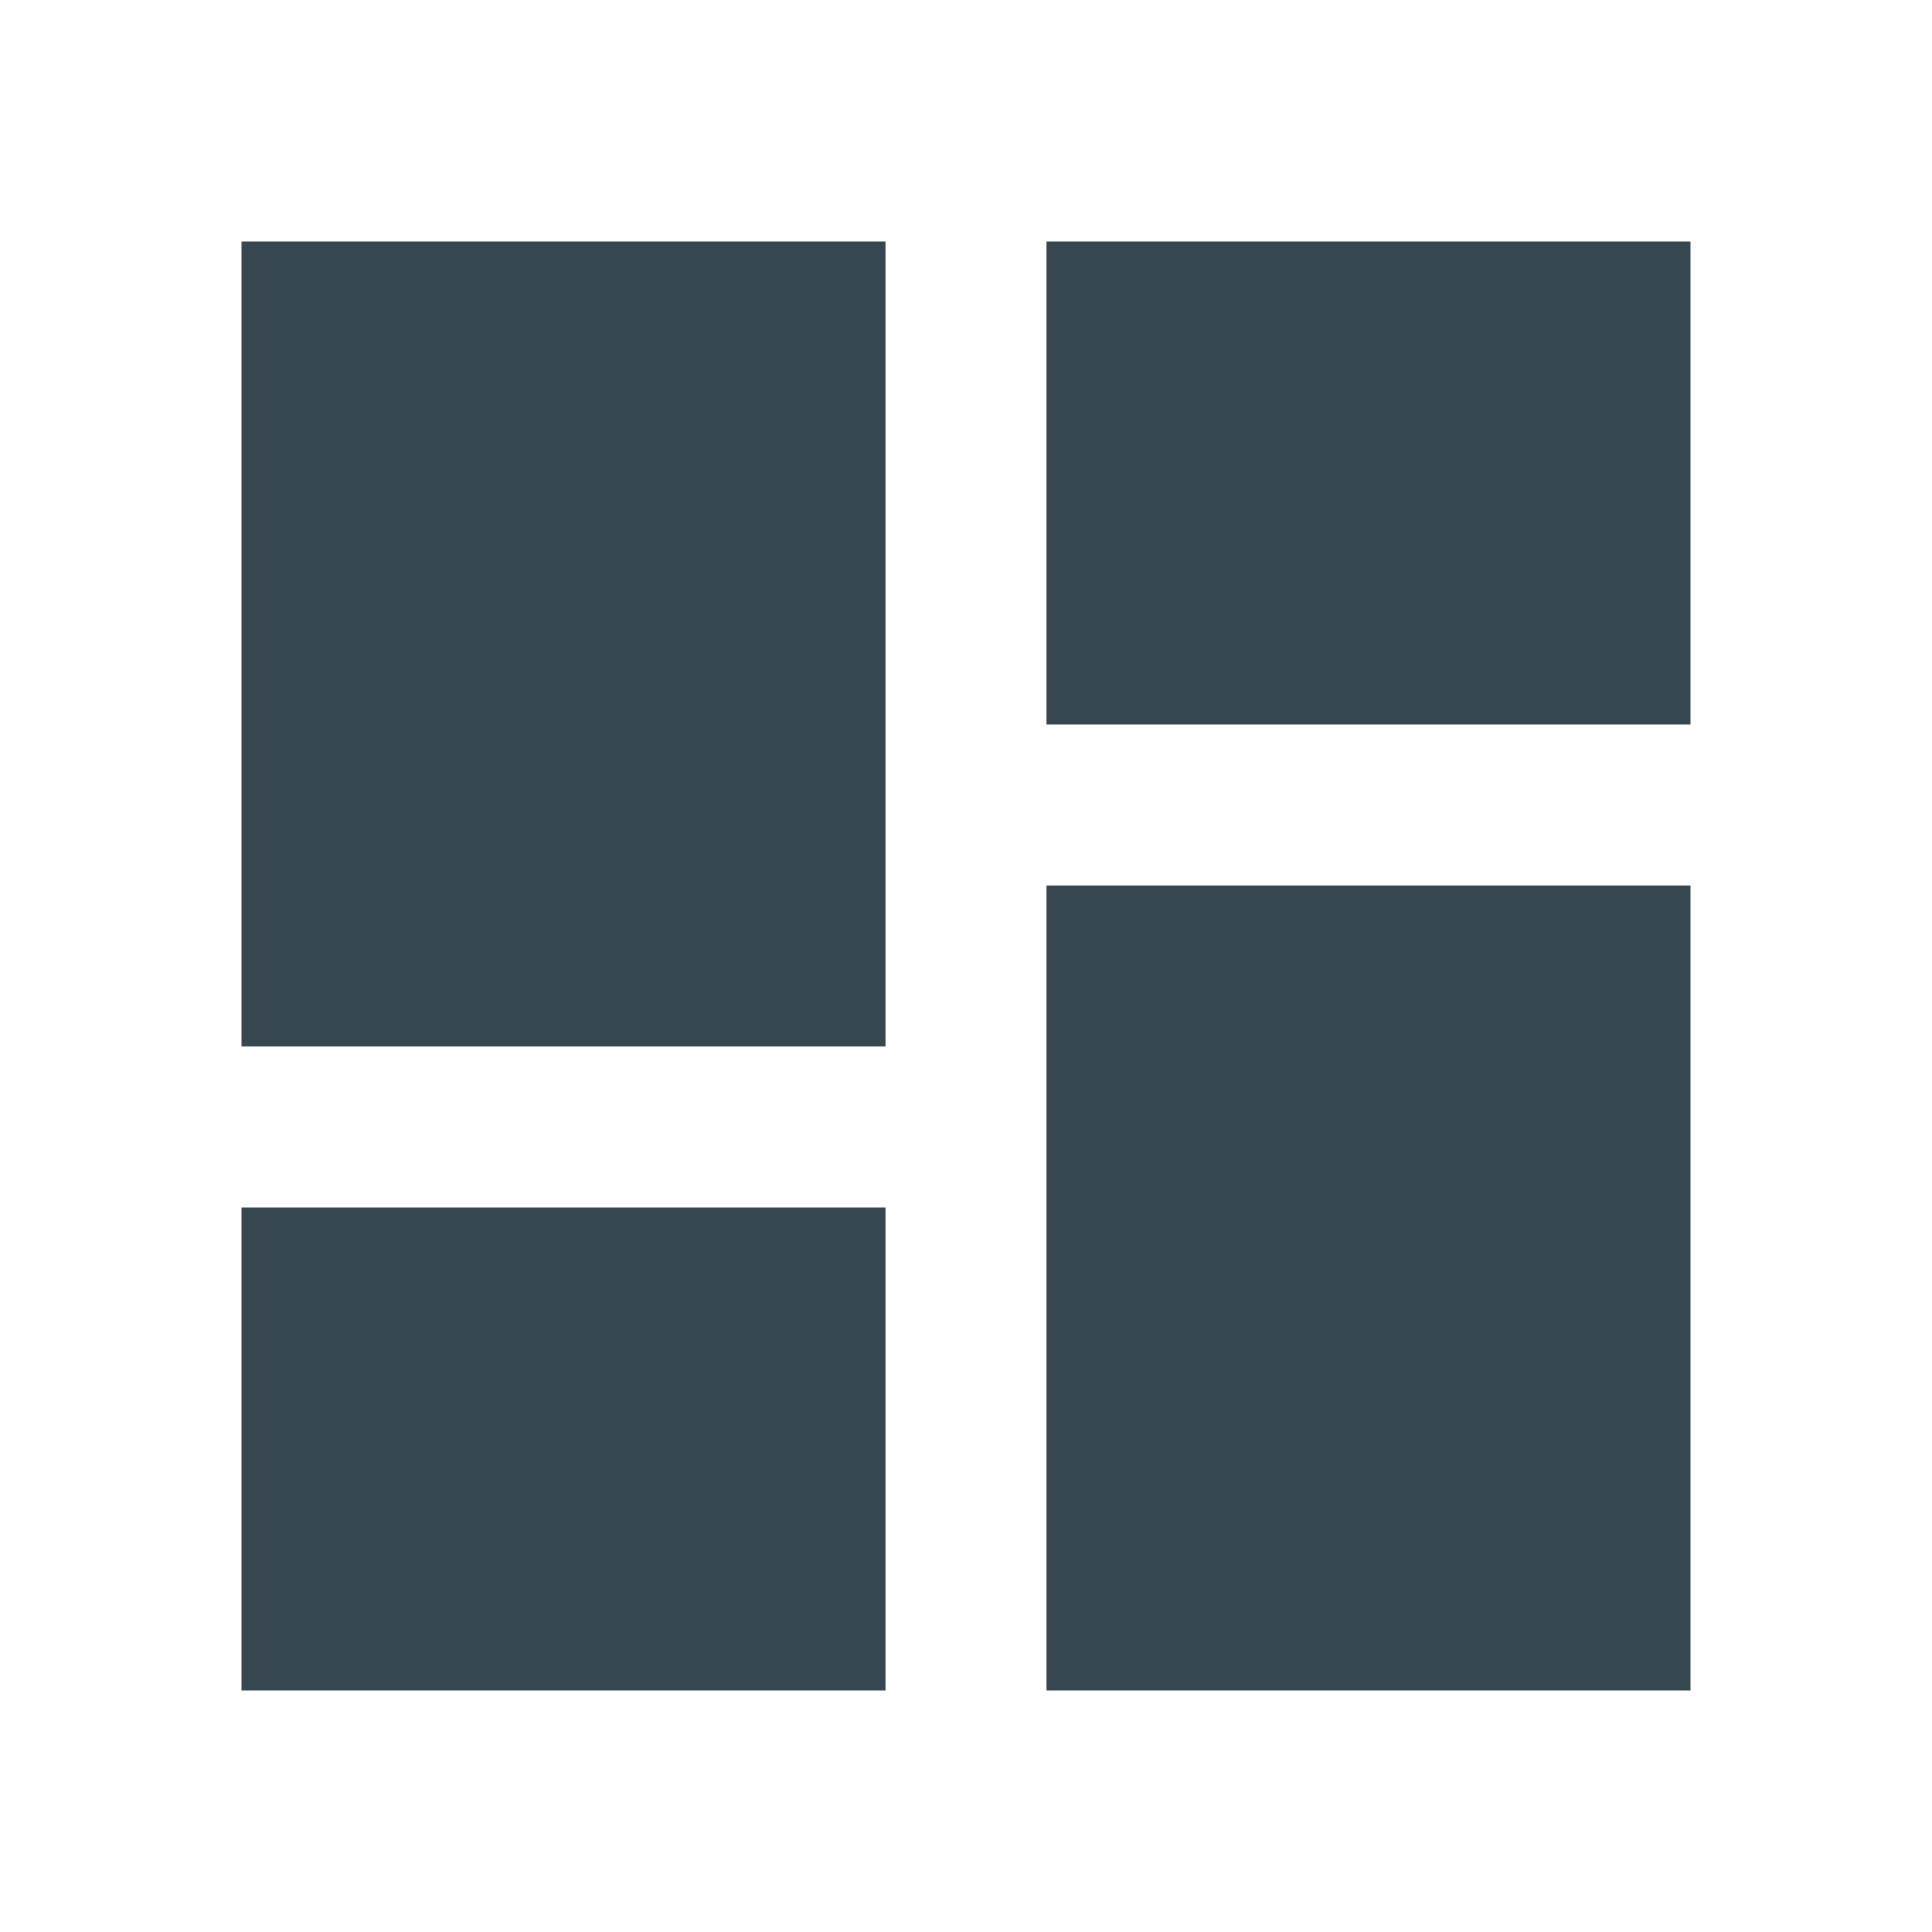
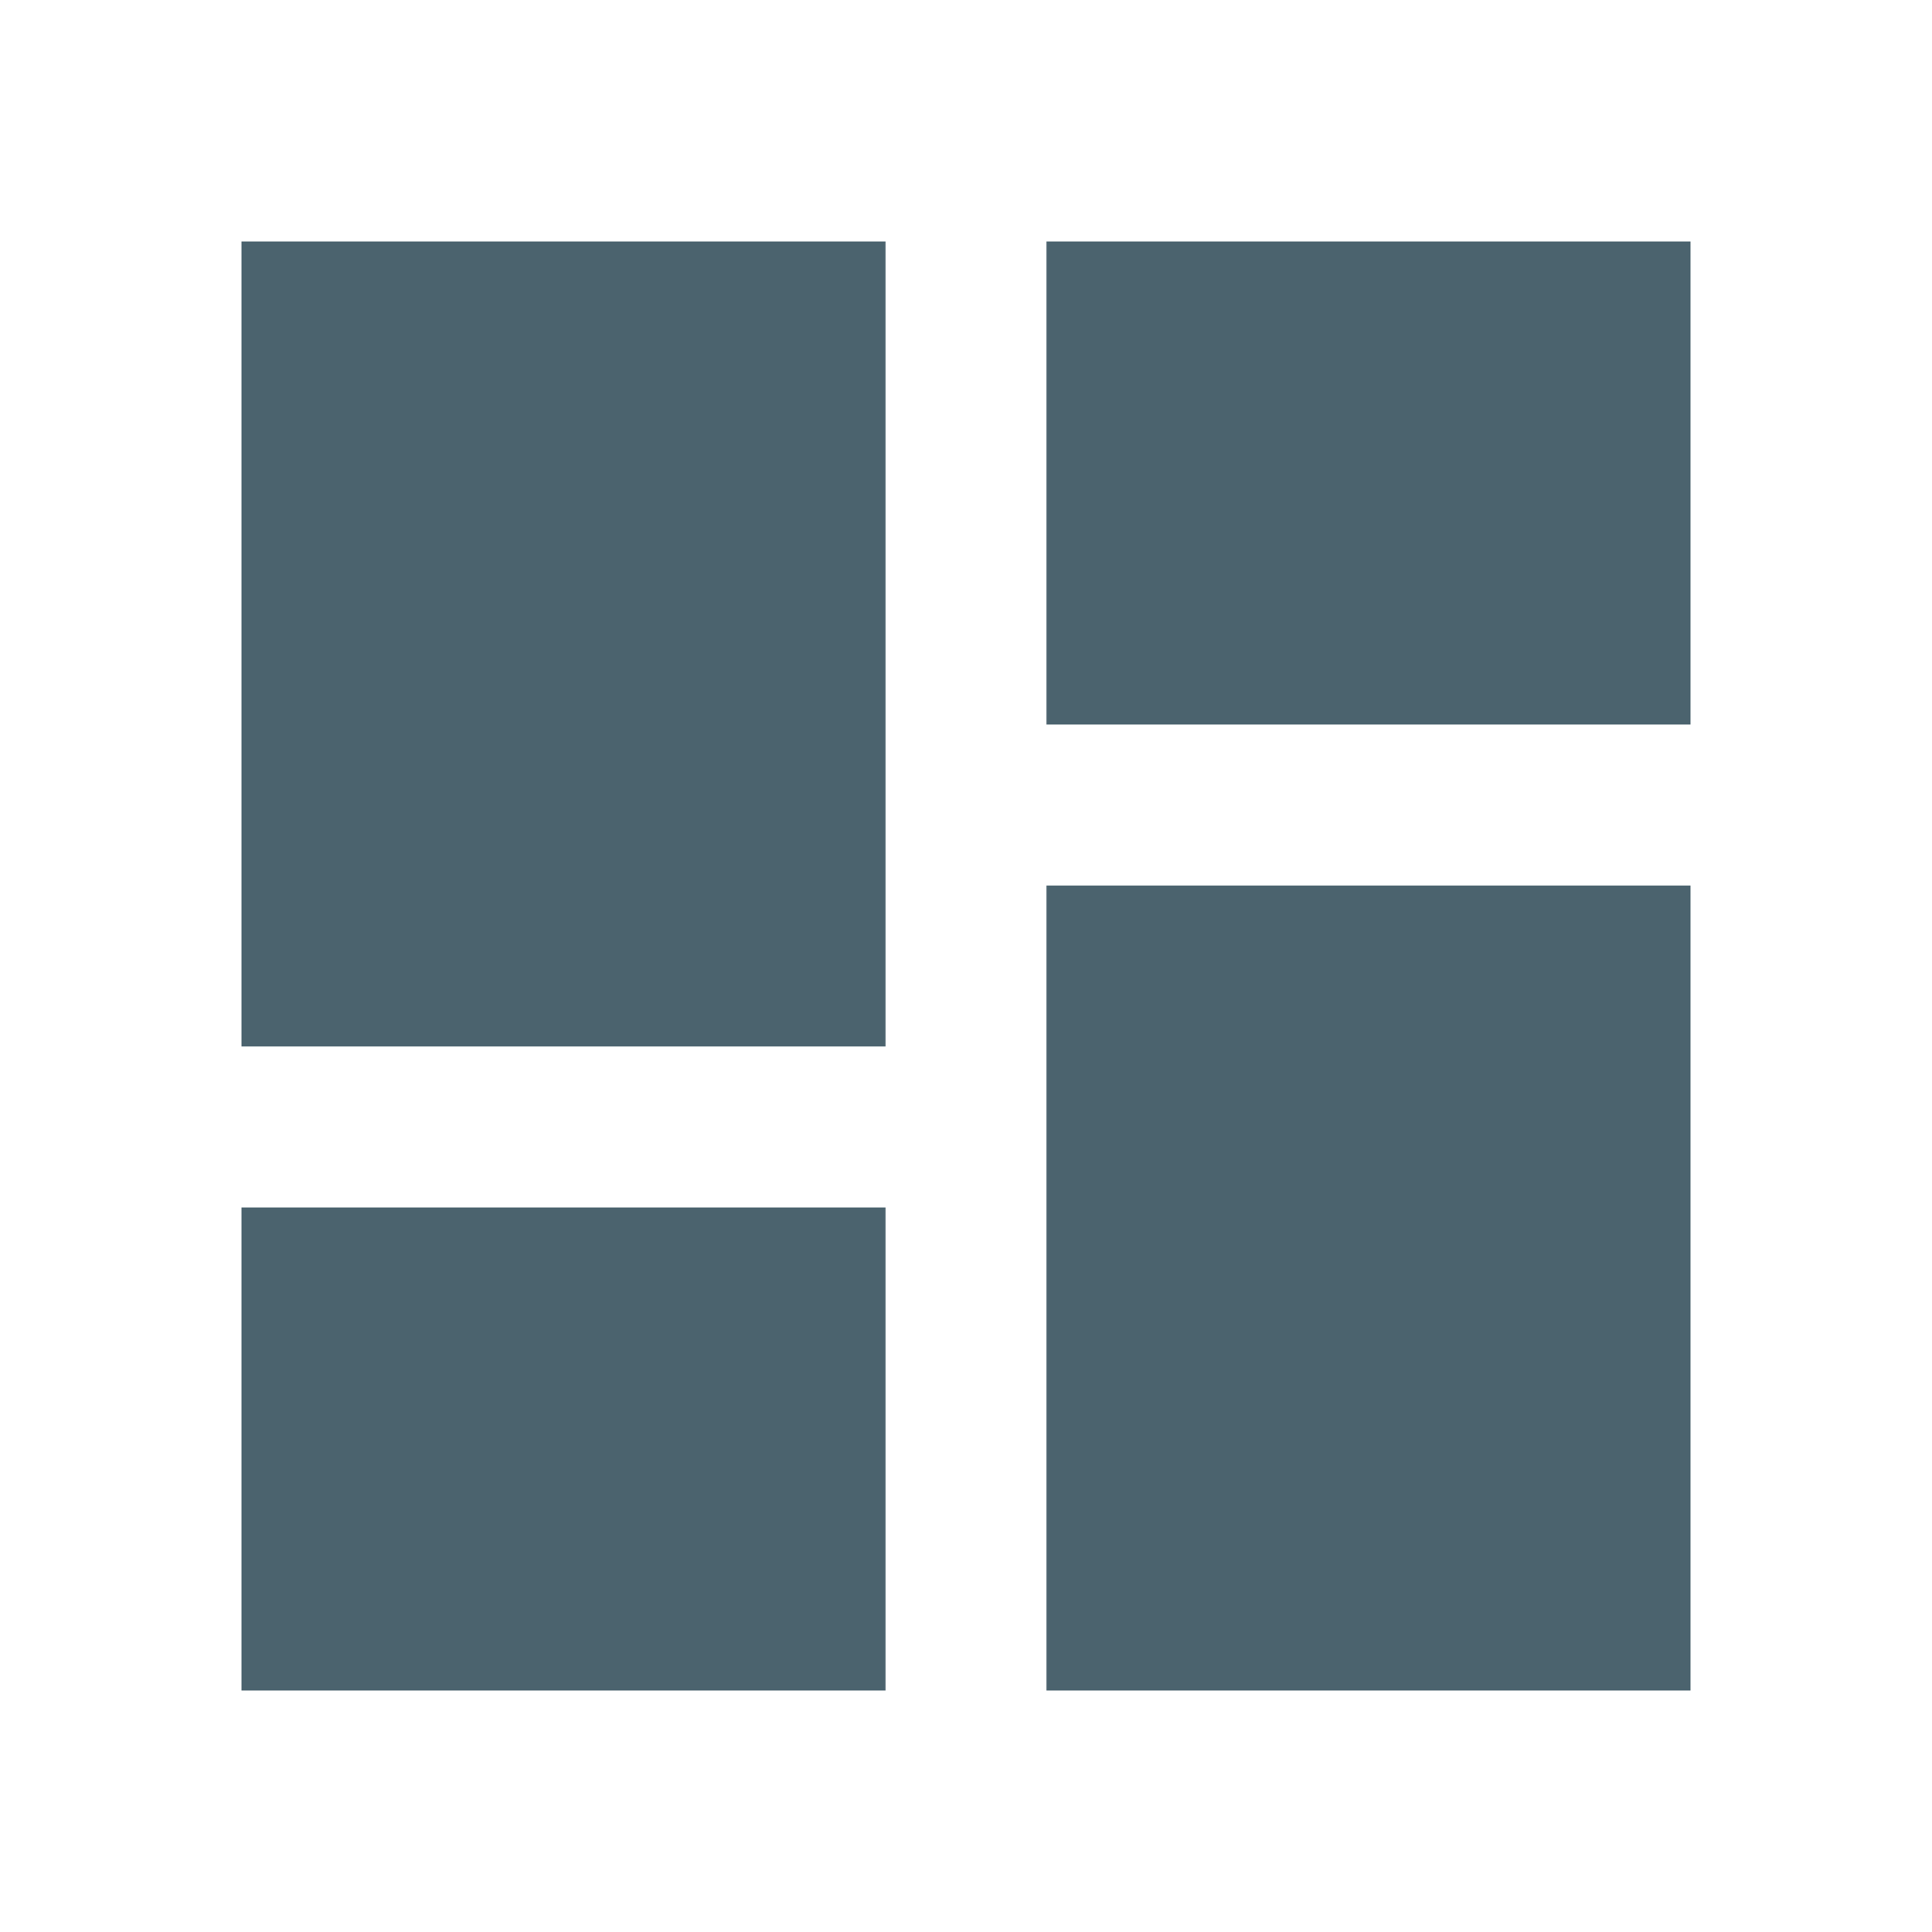
<svg xmlns="http://www.w3.org/2000/svg" width="24" height="24" viewBox="0 0 24 24">
  <path d="M0 0h24v24H0z" fill="none" />
-   <path fill="#37474f" d="M3 13h8V3H3v10zm0 8h8v-6H3v6zm10 0h8V11h-8v10zm0-18v6h8V3h-8z" />
+   <path fill="#4b636e" d="M3 13h8V3H3v10zm0 8h8v-6H3v6zm10 0h8V11h-8v10zm0-18v6h8V3h-8z" />
</svg>
